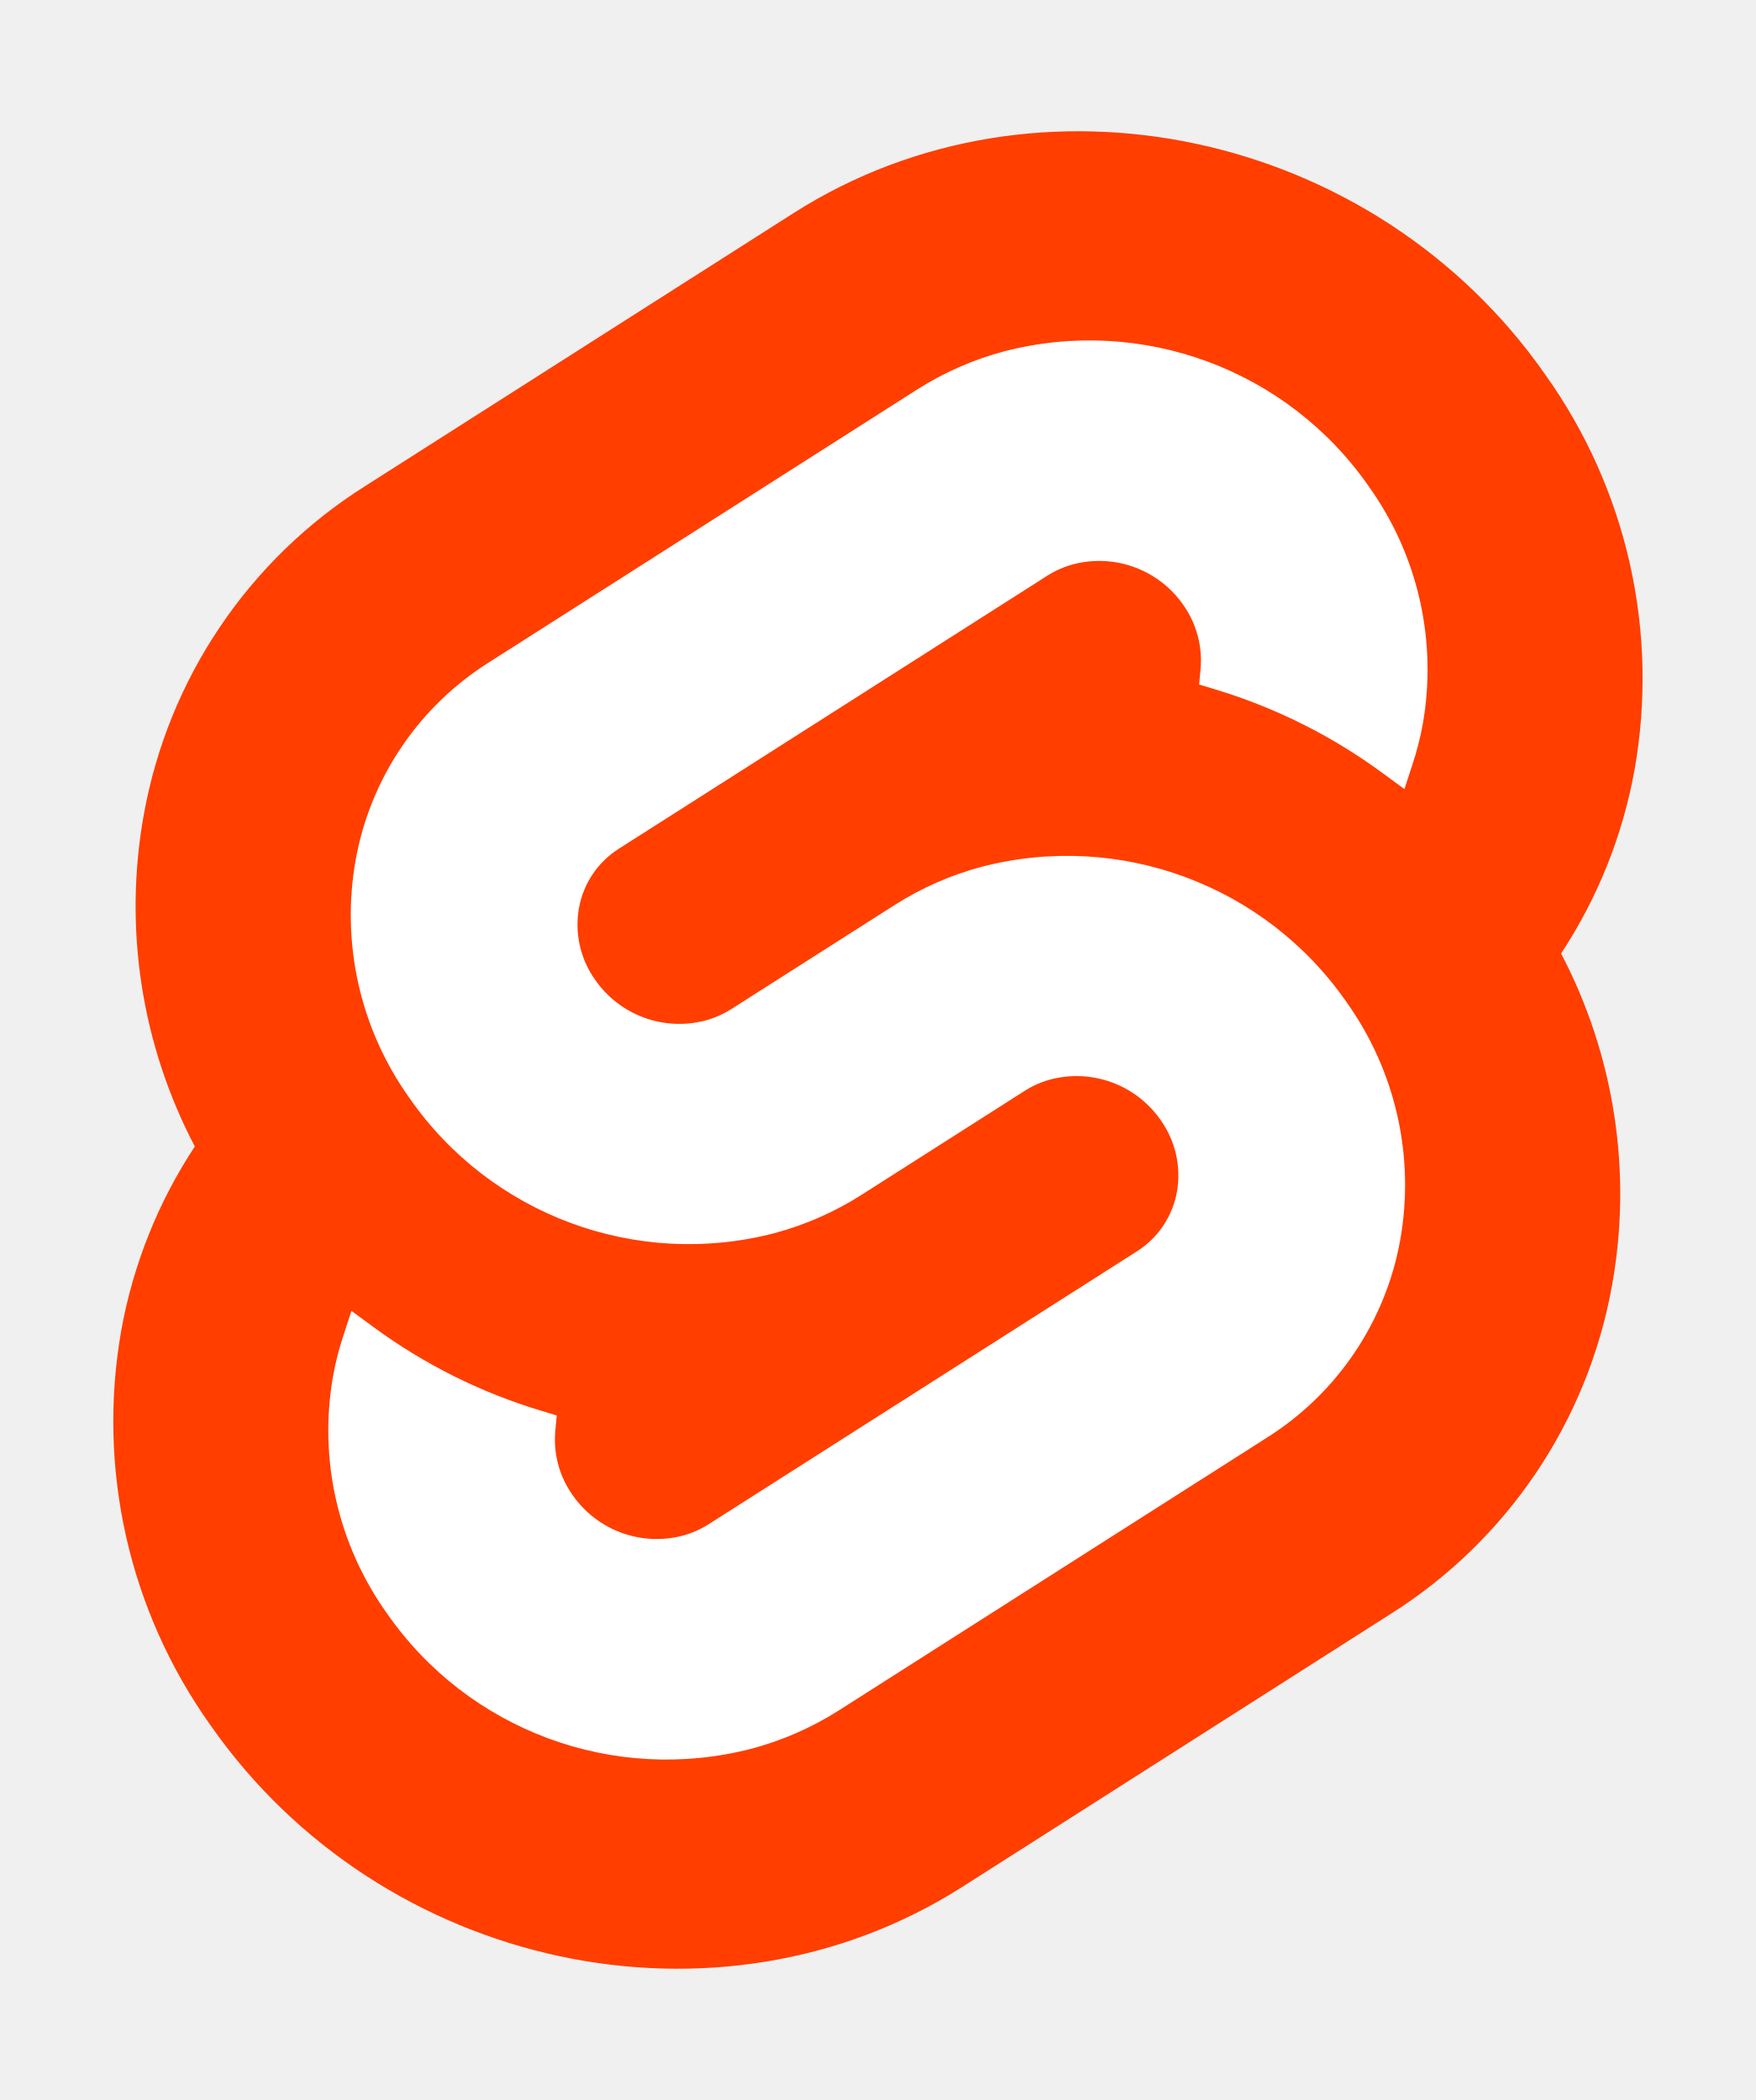
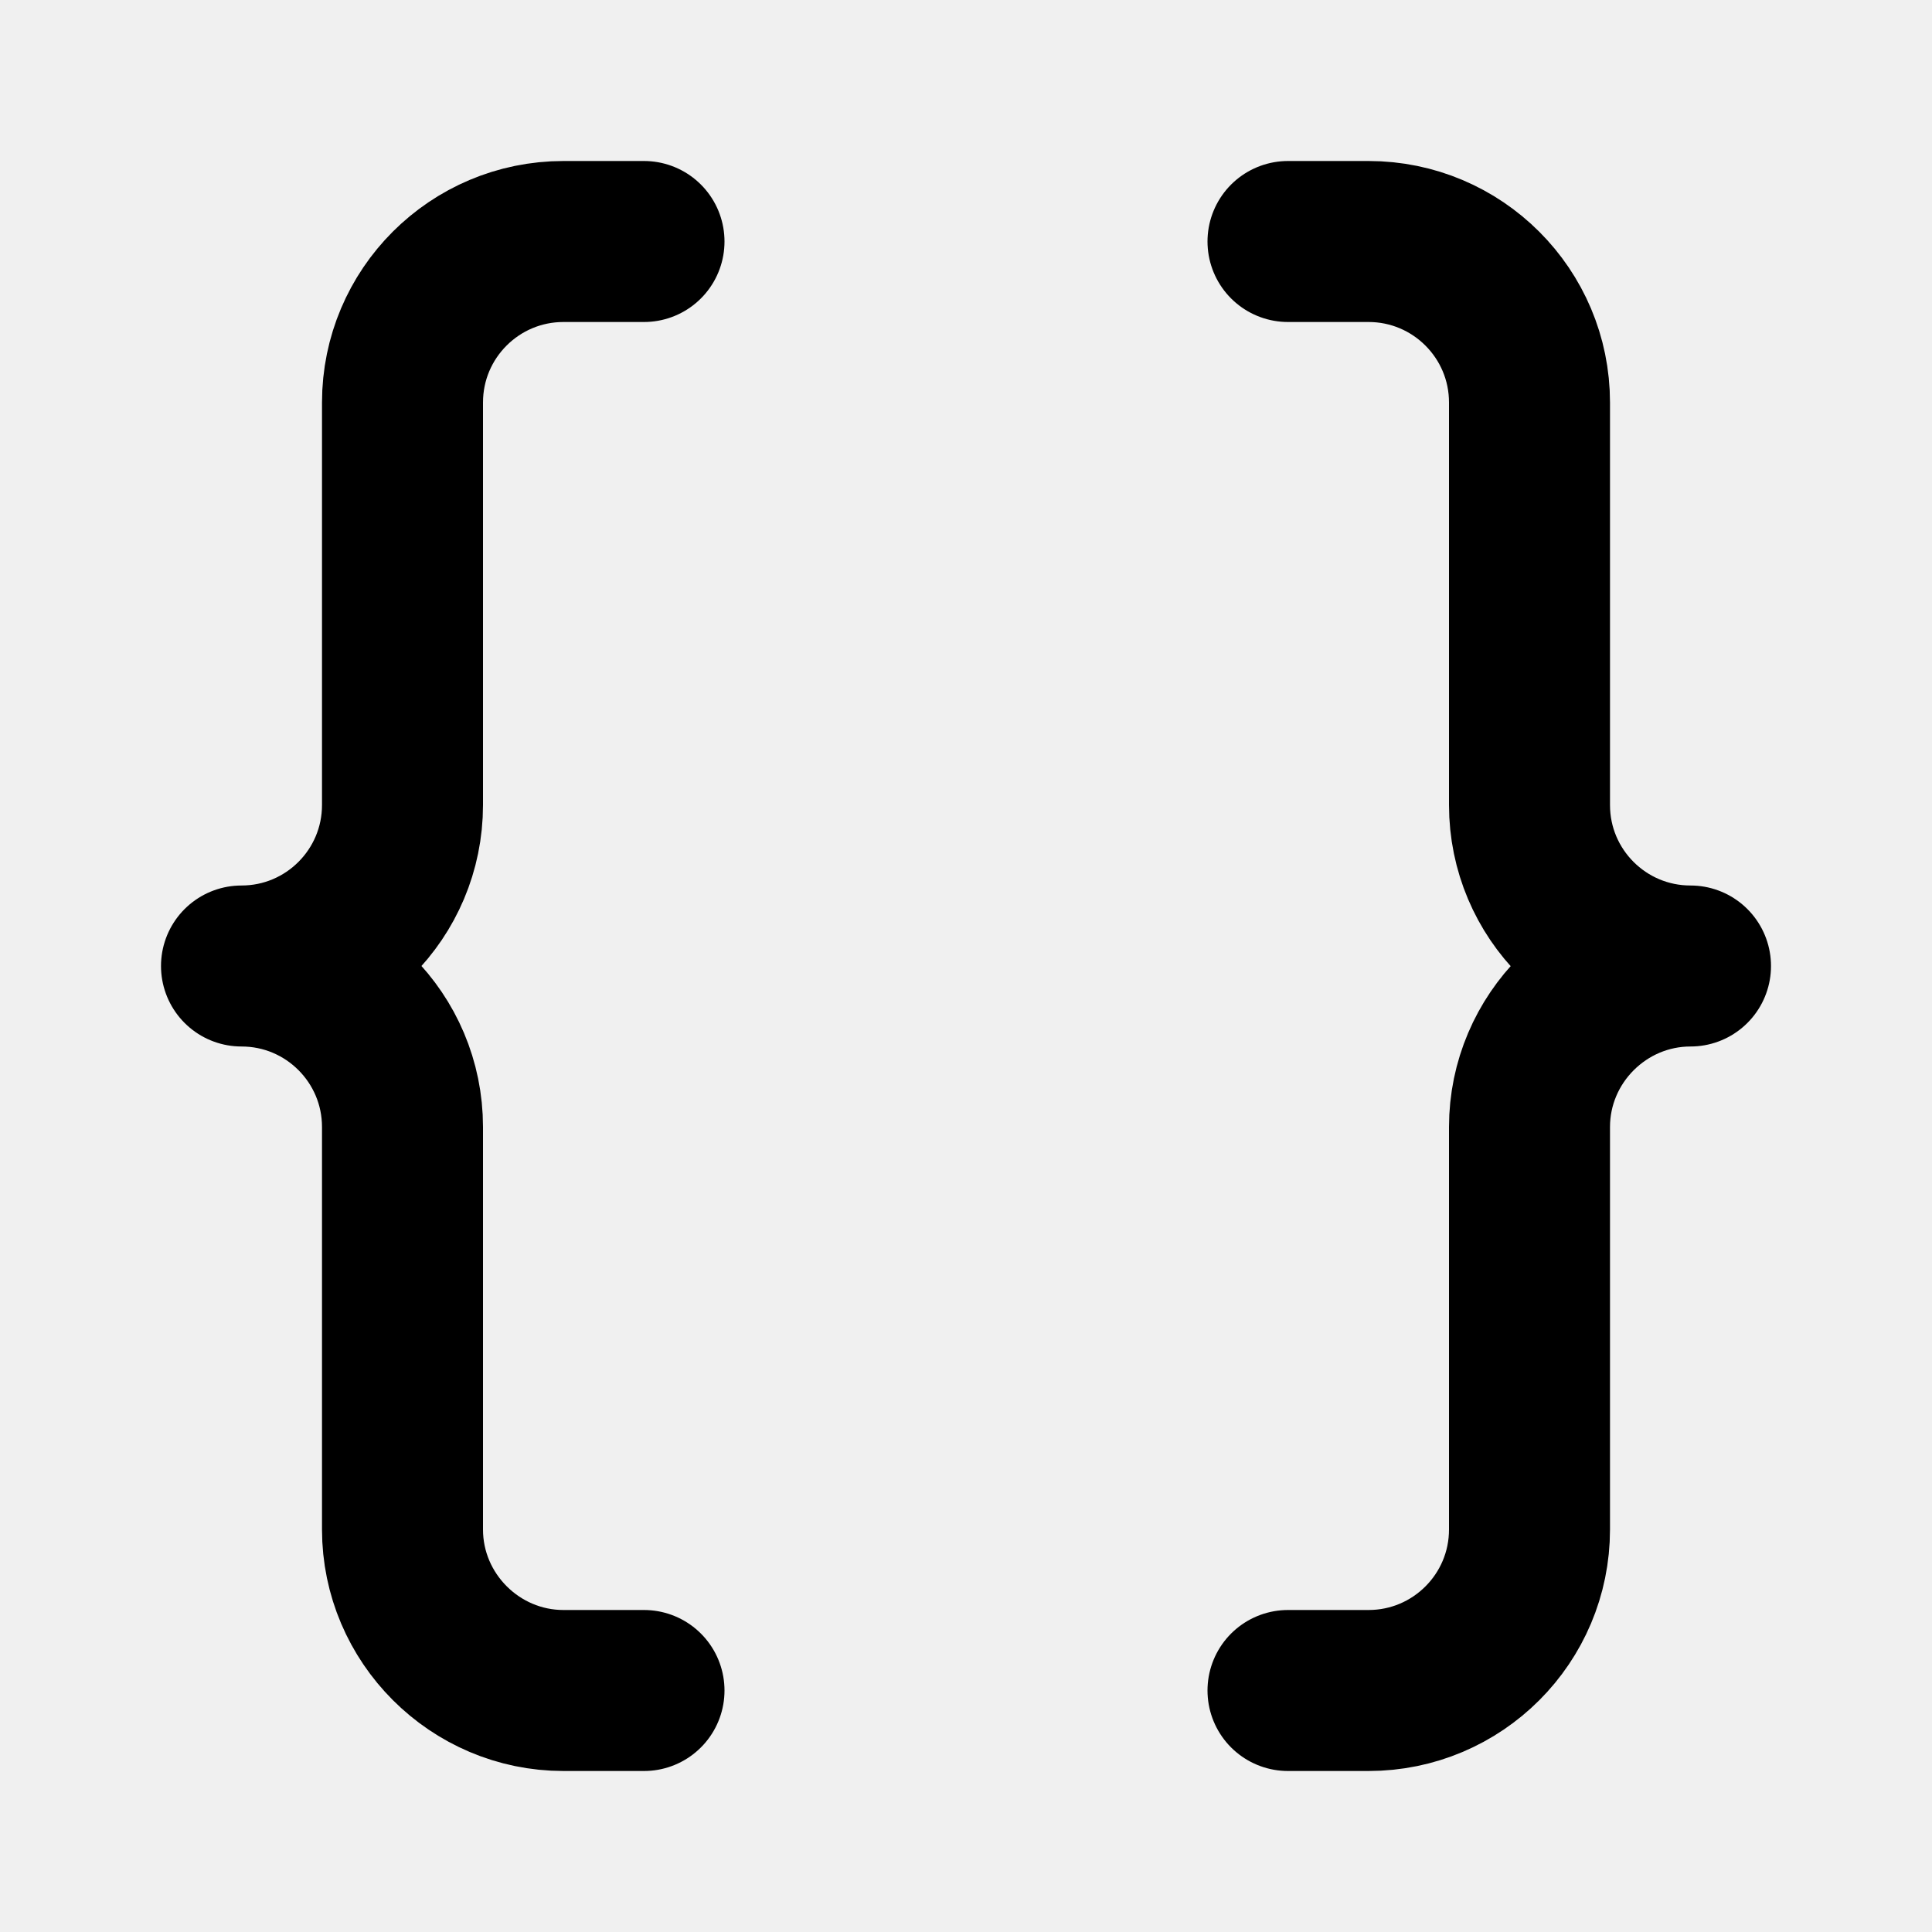
- <svg xmlns="http://www.w3.org/2000/svg" width="107" height="128" viewBox="0 0 107 128">
-   <path d="M94.157 22.819c-10.4-14.885-30.94-19.297-45.792-9.835L22.282 29.608A29.92 29.92 0 0 0 8.764 49.65a31.5 31.5 0 0 0 3.108 20.231 30 30 0 0 0-4.477 11.183 31.9 31.9 0 0 0 5.448 24.116c10.402 14.887 30.942 19.297 45.791 9.835l26.083-16.624A29.92 29.92 0 0 0 98.235 78.35a31.53 31.53 0 0 0-3.105-20.232 30 30 0 0 0 4.474-11.182 31.88 31.88 0 0 0-5.447-24.116" style="fill:#ff3e00" />
-   <path d="M45.817 106.582a20.72 20.72 0 0 1-22.237-8.243 19.17 19.17 0 0 1-3.277-14.503 18 18 0 0 1 .624-2.435l.49-1.498 1.337.981a33.6 33.6 0 0 0 10.203 5.098l.97.294-.09.968a5.85 5.85 0 0 0 1.052 3.878 6.24 6.24 0 0 0 6.695 2.485 5.8 5.8 0 0 0 1.603-.704L69.27 76.28a5.43 5.43 0 0 0 2.45-3.631 5.8 5.8 0 0 0-.987-4.371 6.24 6.24 0 0 0-6.698-2.487 5.7 5.7 0 0 0-1.6.704l-9.953 6.345a19 19 0 0 1-5.296 2.326 20.72 20.72 0 0 1-22.237-8.243 19.17 19.17 0 0 1-3.277-14.502 17.99 17.99 0 0 1 8.13-12.052l26.081-16.623a19 19 0 0 1 5.3-2.329 20.72 20.72 0 0 1 22.237 8.243 19.17 19.17 0 0 1 3.277 14.503 18 18 0 0 1-.624 2.435l-.49 1.498-1.337-.98a33.6 33.6 0 0 0-10.203-5.1l-.97-.294.09-.968a5.86 5.86 0 0 0-1.052-3.878 6.24 6.24 0 0 0-6.696-2.485 5.8 5.8 0 0 0-1.602.704L37.73 51.72a5.42 5.42 0 0 0-2.449 3.63 5.79 5.79 0 0 0 .986 4.372 6.24 6.24 0 0 0 6.698 2.486 5.8 5.8 0 0 0 1.602-.704l9.952-6.342a19 19 0 0 1 5.295-2.328 20.72 20.72 0 0 1 22.237 8.242 19.17 19.17 0 0 1 3.277 14.503 18 18 0 0 1-8.13 12.053l-26.081 16.622a19 19 0 0 1-5.3 2.328" style="fill:#fff" />
+ <svg xmlns="http://www.w3.org/2000/svg" width="24" height="24" viewBox="0 0 24 24" fill="none" stroke="currentColor" stroke-width="2" stroke-linecap="round" stroke-linejoin="round" class="lucide lucide-braces-icon lucide-braces">
+   <path d="M8 3H7a2 2 0 0 0-2 2v5a2 2 0 0 1-2 2 2 2 0 0 1 2 2v5c0 1.1.9 2 2 2h1" />
+   <path d="M16 21h1a2 2 0 0 0 2-2v-5c0-1.1.9-2 2-2a2 2 0 0 1-2-2V5a2 2 0 0 0-2-2h-1" />
</svg>
